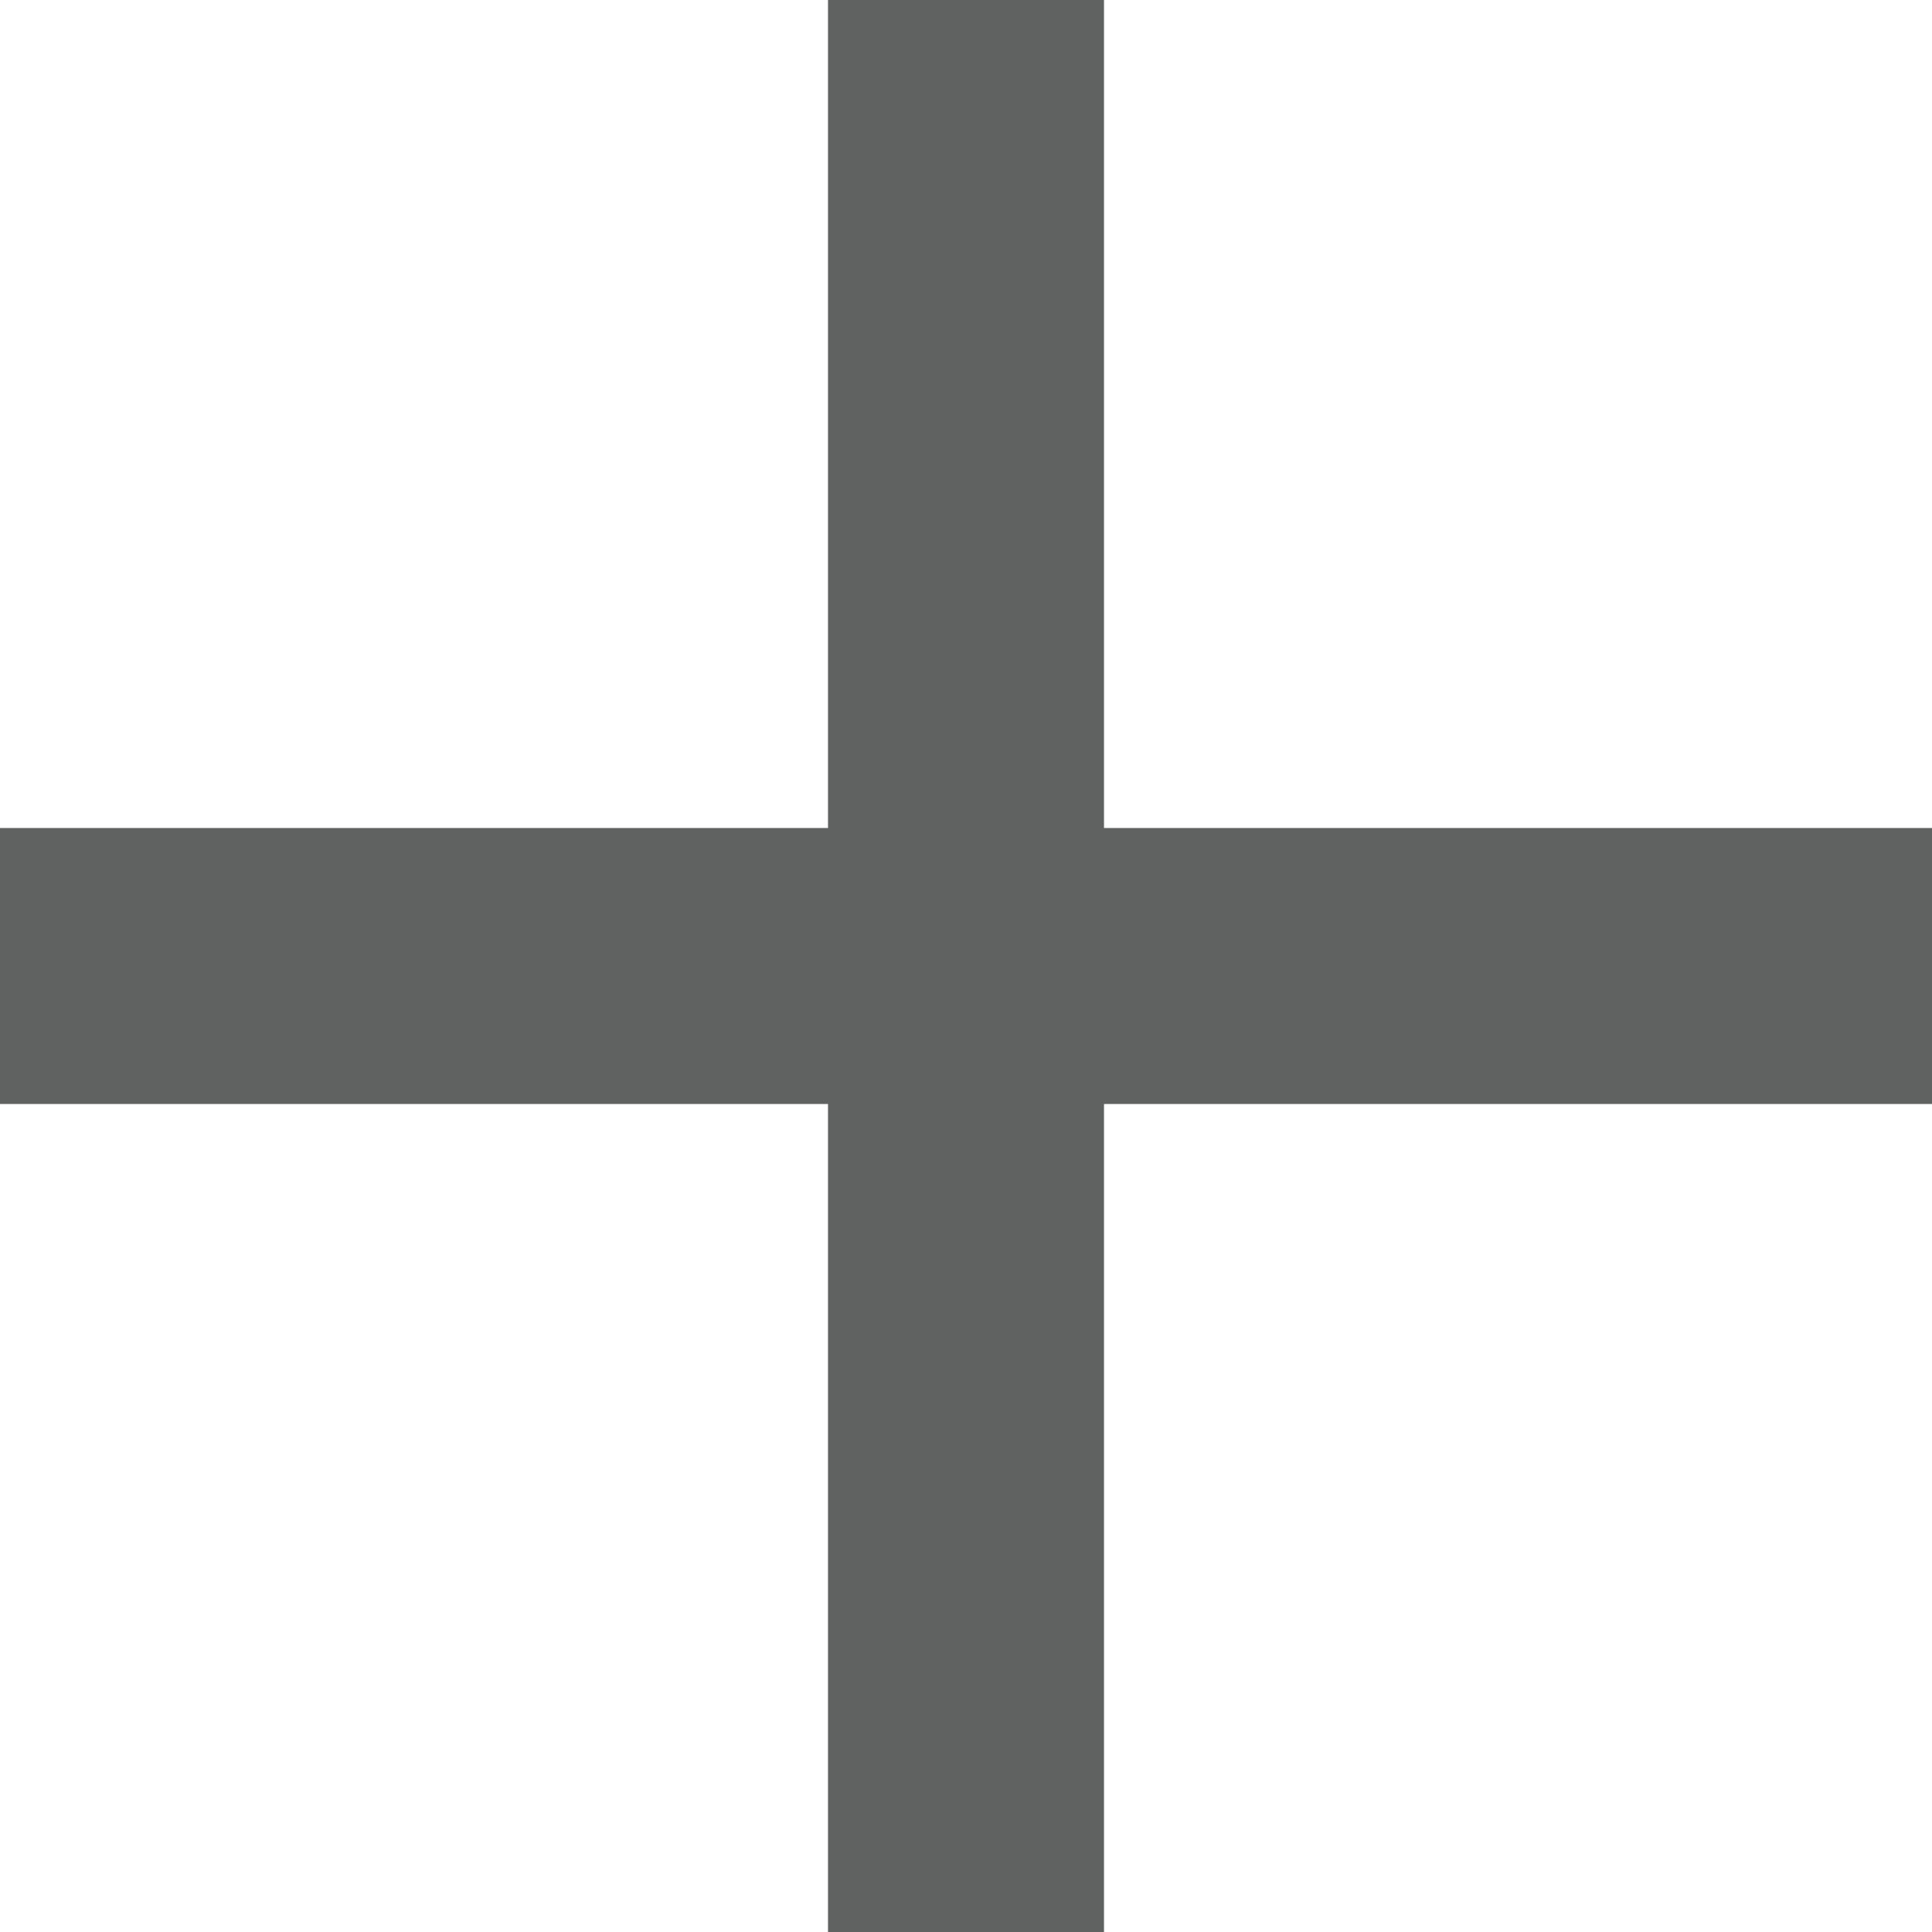
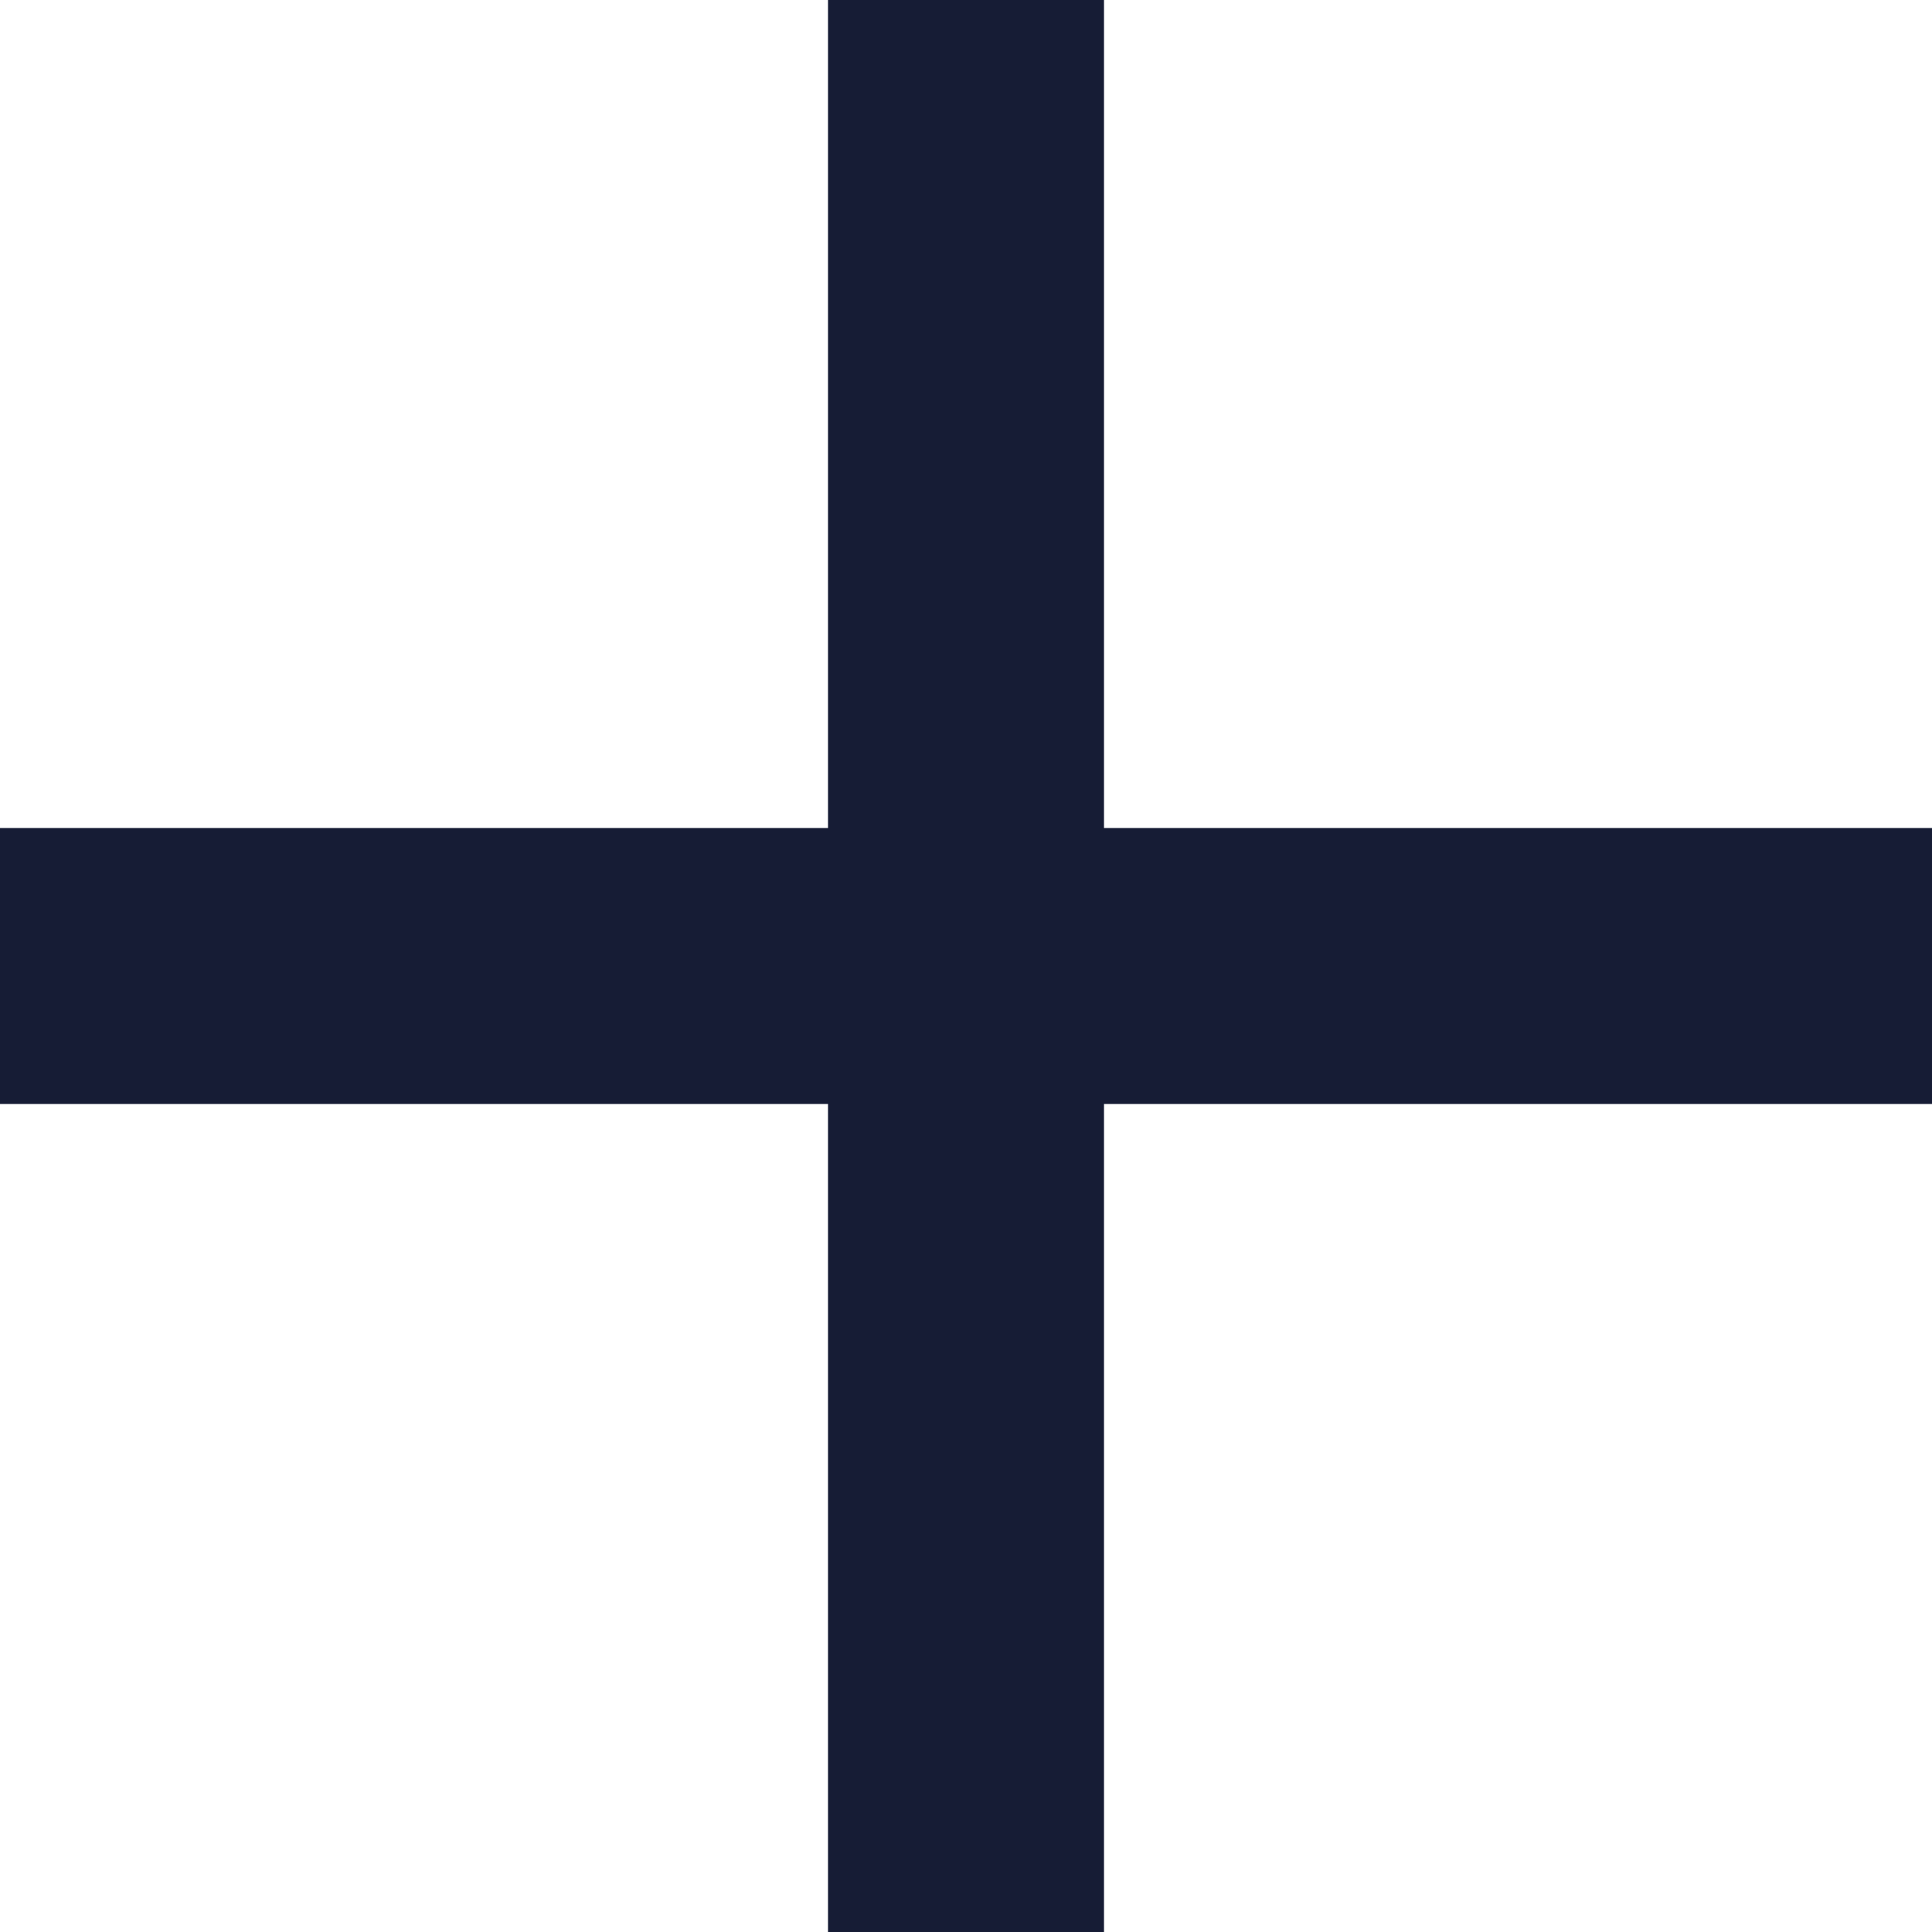
- <svg xmlns="http://www.w3.org/2000/svg" version="1.1" id="Layer_1" x="0px" y="0px" viewBox="0 0 14 14" style="enable-background:new 0 0 14 14;" xml:space="preserve">
-   <style type="text/css">
-   .st0{fill:#606161;}
- </style>
-   <polygon class="st0" points="8,6 8,0 6,0 6,6 0,6 0,8 6,8 6,14 8,14 8,8 14,8 14,6 " />
+ <svg xmlns="http://www.w3.org/2000/svg" fill="#161c35" version="1.1" id="Layer_1" x="0px" y="0px" viewBox="0 0 14 14" style="enable-background:new 0 0 14 14;" xml:space="preserve">
+   <polygon points="8,6 8,0 6,0 6,6 0,6 0,8 6,8 6,14 8,14 8,8 14,8 14,6 " />
</svg>
